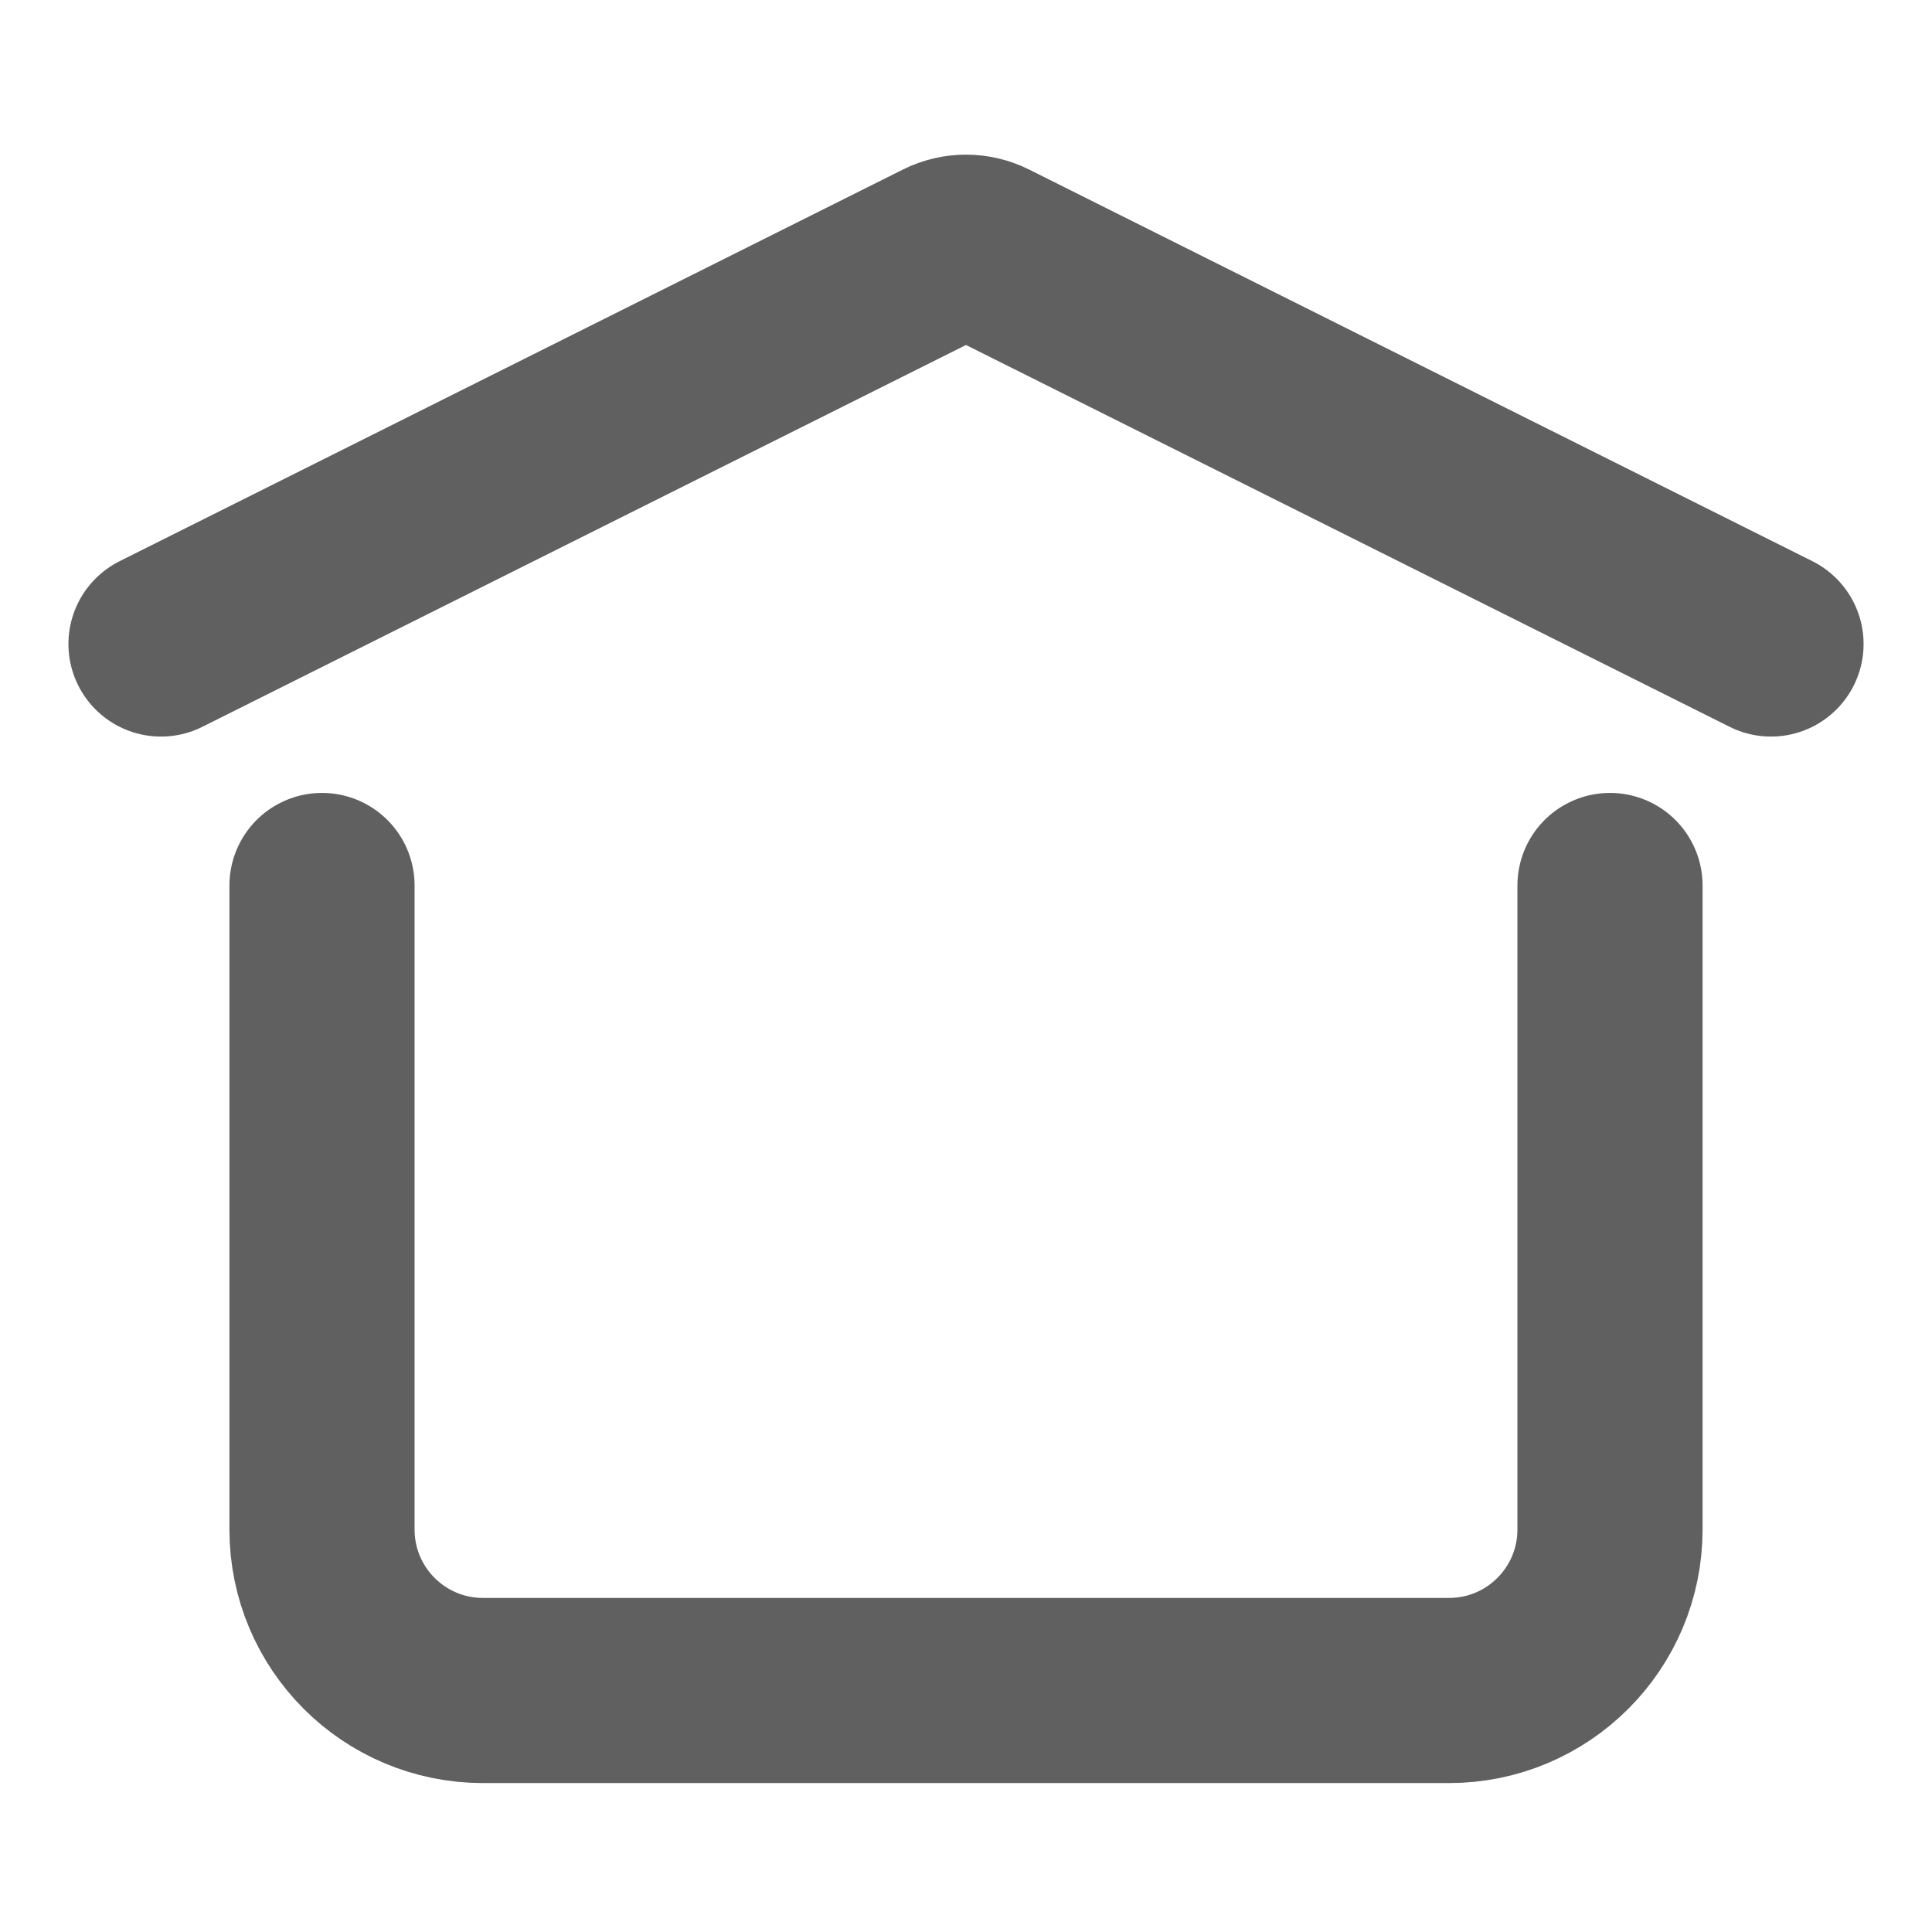
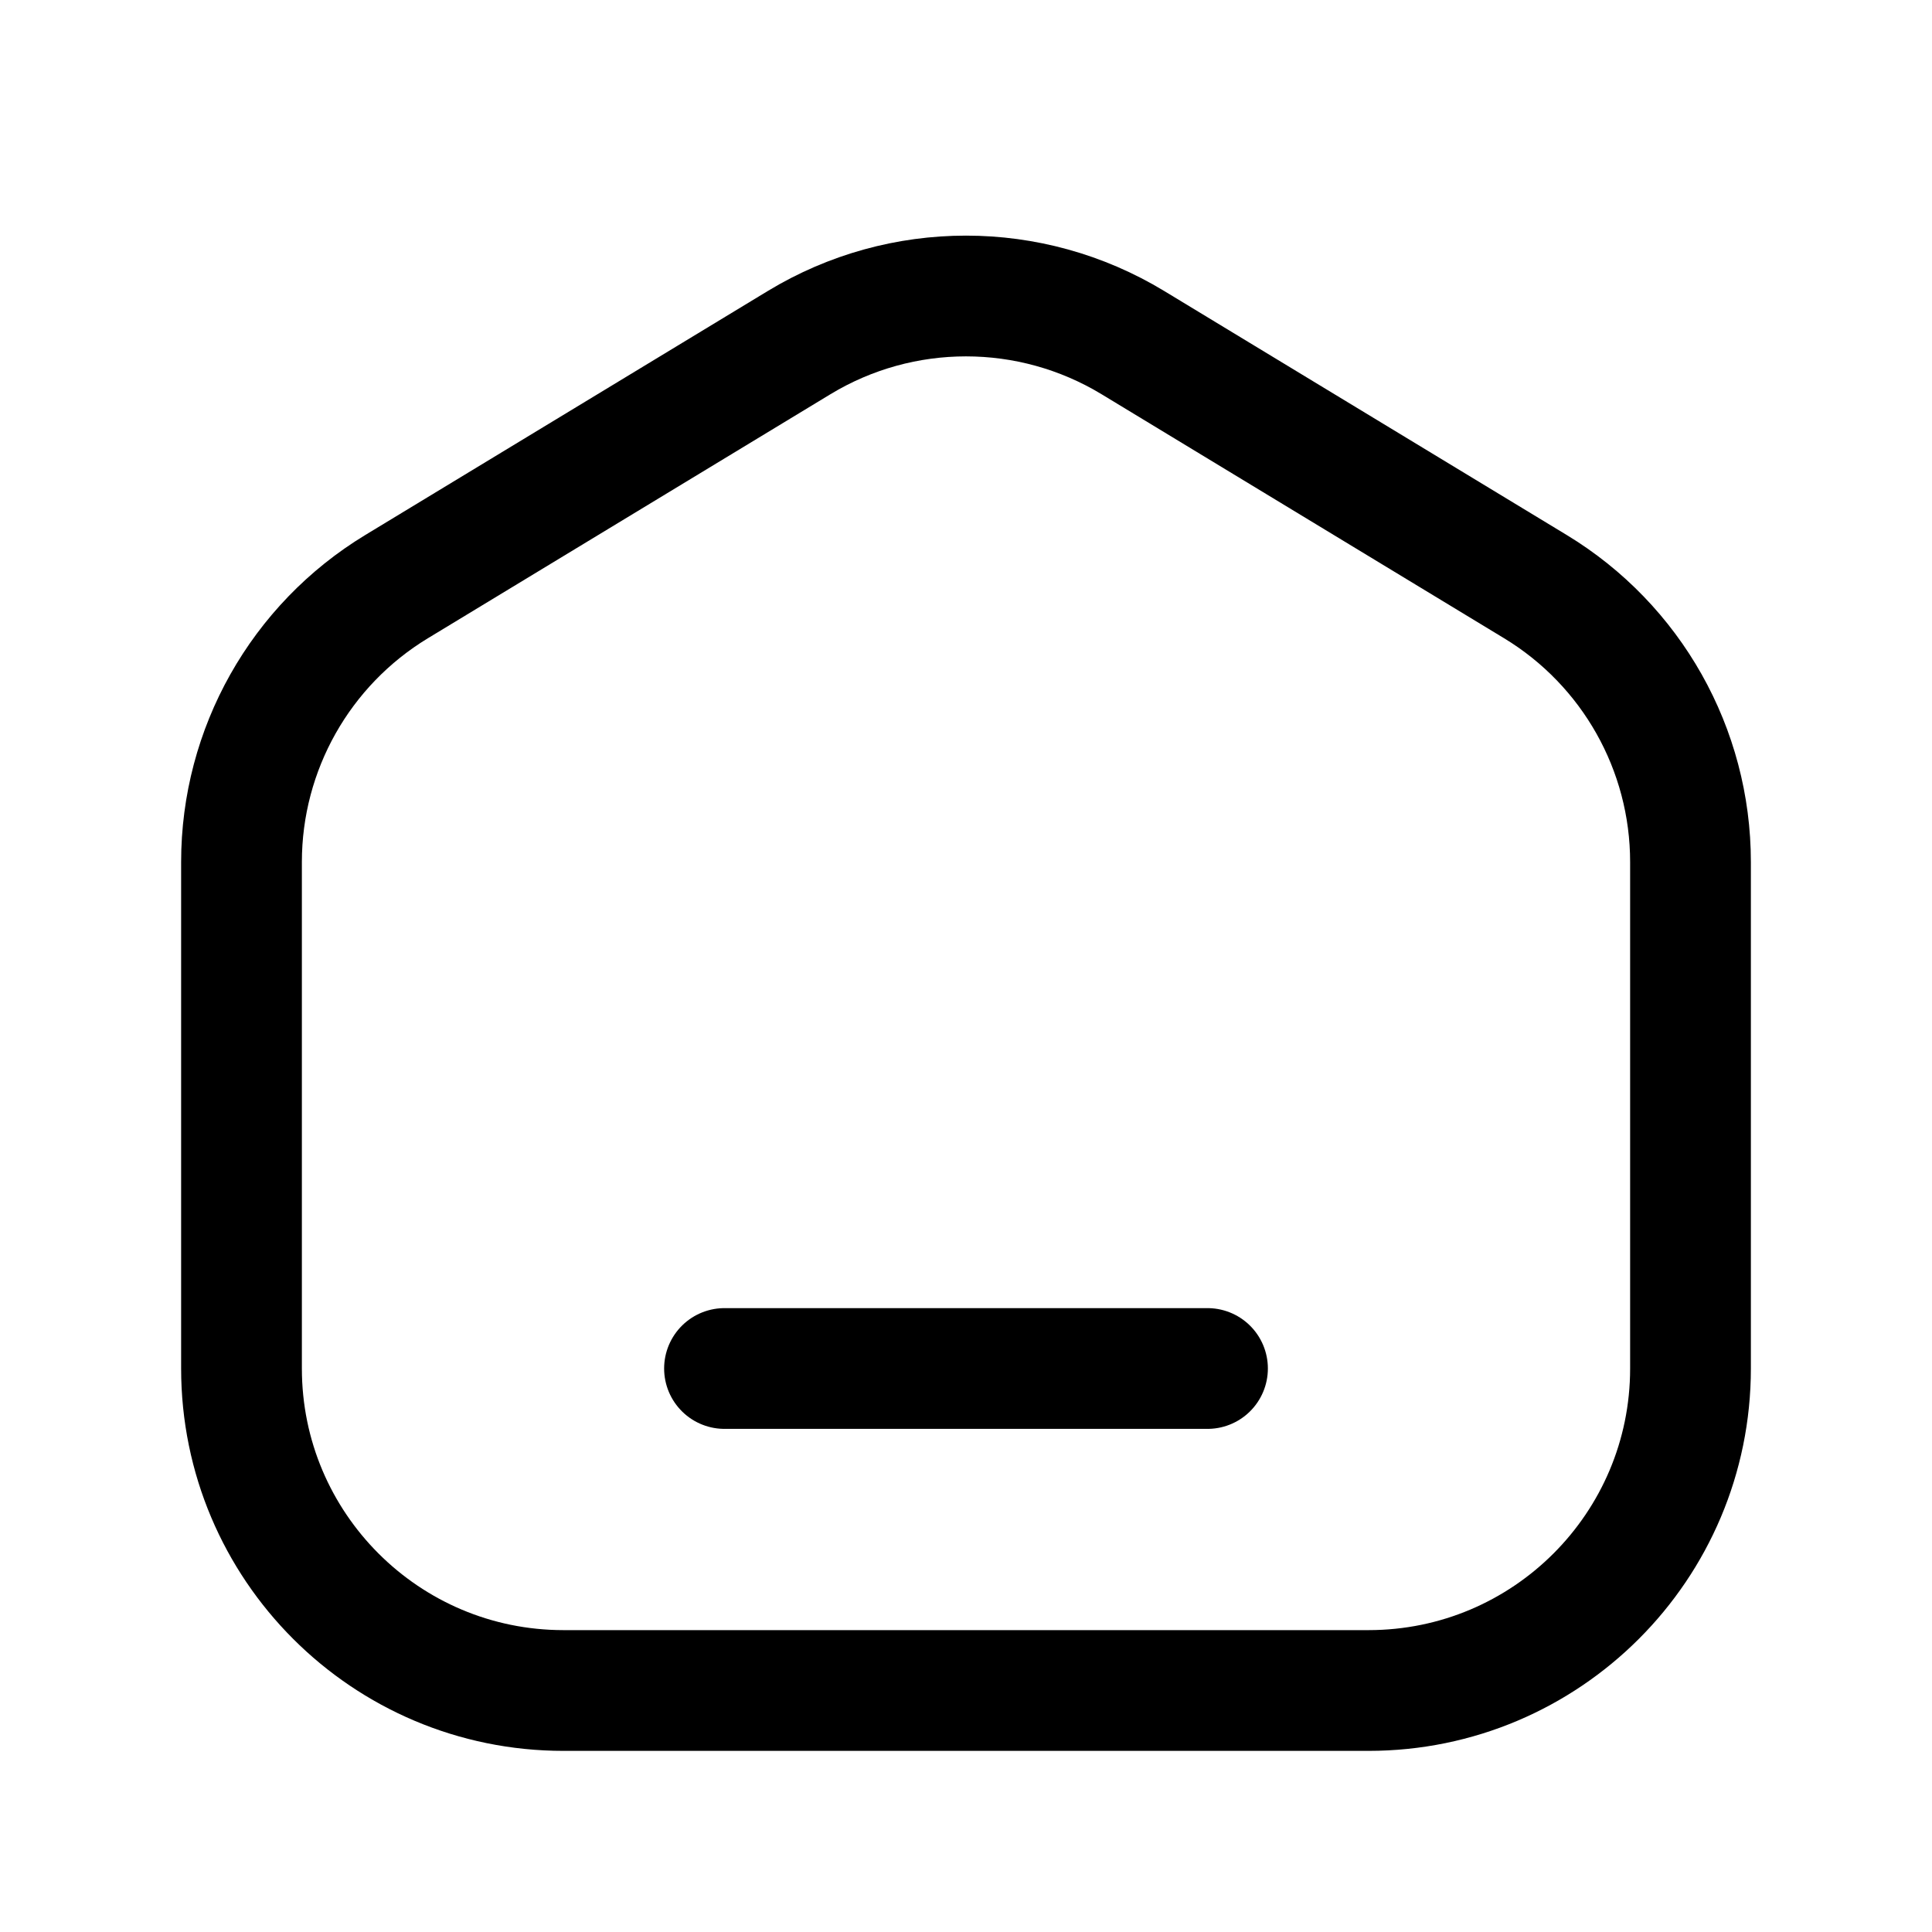
- <svg xmlns="http://www.w3.org/2000/svg" width="64px" height="64px" viewBox="0 0 24 24" stroke-width="2.3" fill="none" color="#606060">
-   <path d="M2 8L11.732 3.134C11.901 3.05 12.099 3.05 12.268 3.134L22 8" stroke="#606060" stroke-width="2.3" stroke-linecap="round" stroke-linejoin="round" />
-   <path d="M20 11V19C20 20.105 19.105 21 18 21H6C4.895 21 4 20.105 4 19V11" stroke="#606060" stroke-width="2.3" stroke-linecap="round" stroke-linejoin="round" />
+ <svg xmlns="http://www.w3.org/2000/svg" width="24px" height="24px" stroke-width="1.5" viewBox="0 0 24 24" fill="none" color="#000000">
+   <path d="M17 21H7C4.791 21 3 19.209 3 17V10.708C3 9.309 3.731 8.012 4.927 7.287L9.927 4.256C11.201 3.484 12.799 3.484 14.073 4.256L19.073 7.287C20.269 8.012 21 9.309 21 10.708V17C21 19.209 19.209 21 17 21Z" stroke="#000000" stroke-width="1.5" stroke-linecap="round" stroke-linejoin="round" />
+   <path d="M9 17H15" stroke="#000000" stroke-width="1.5" stroke-linecap="round" stroke-linejoin="round" />
</svg>
